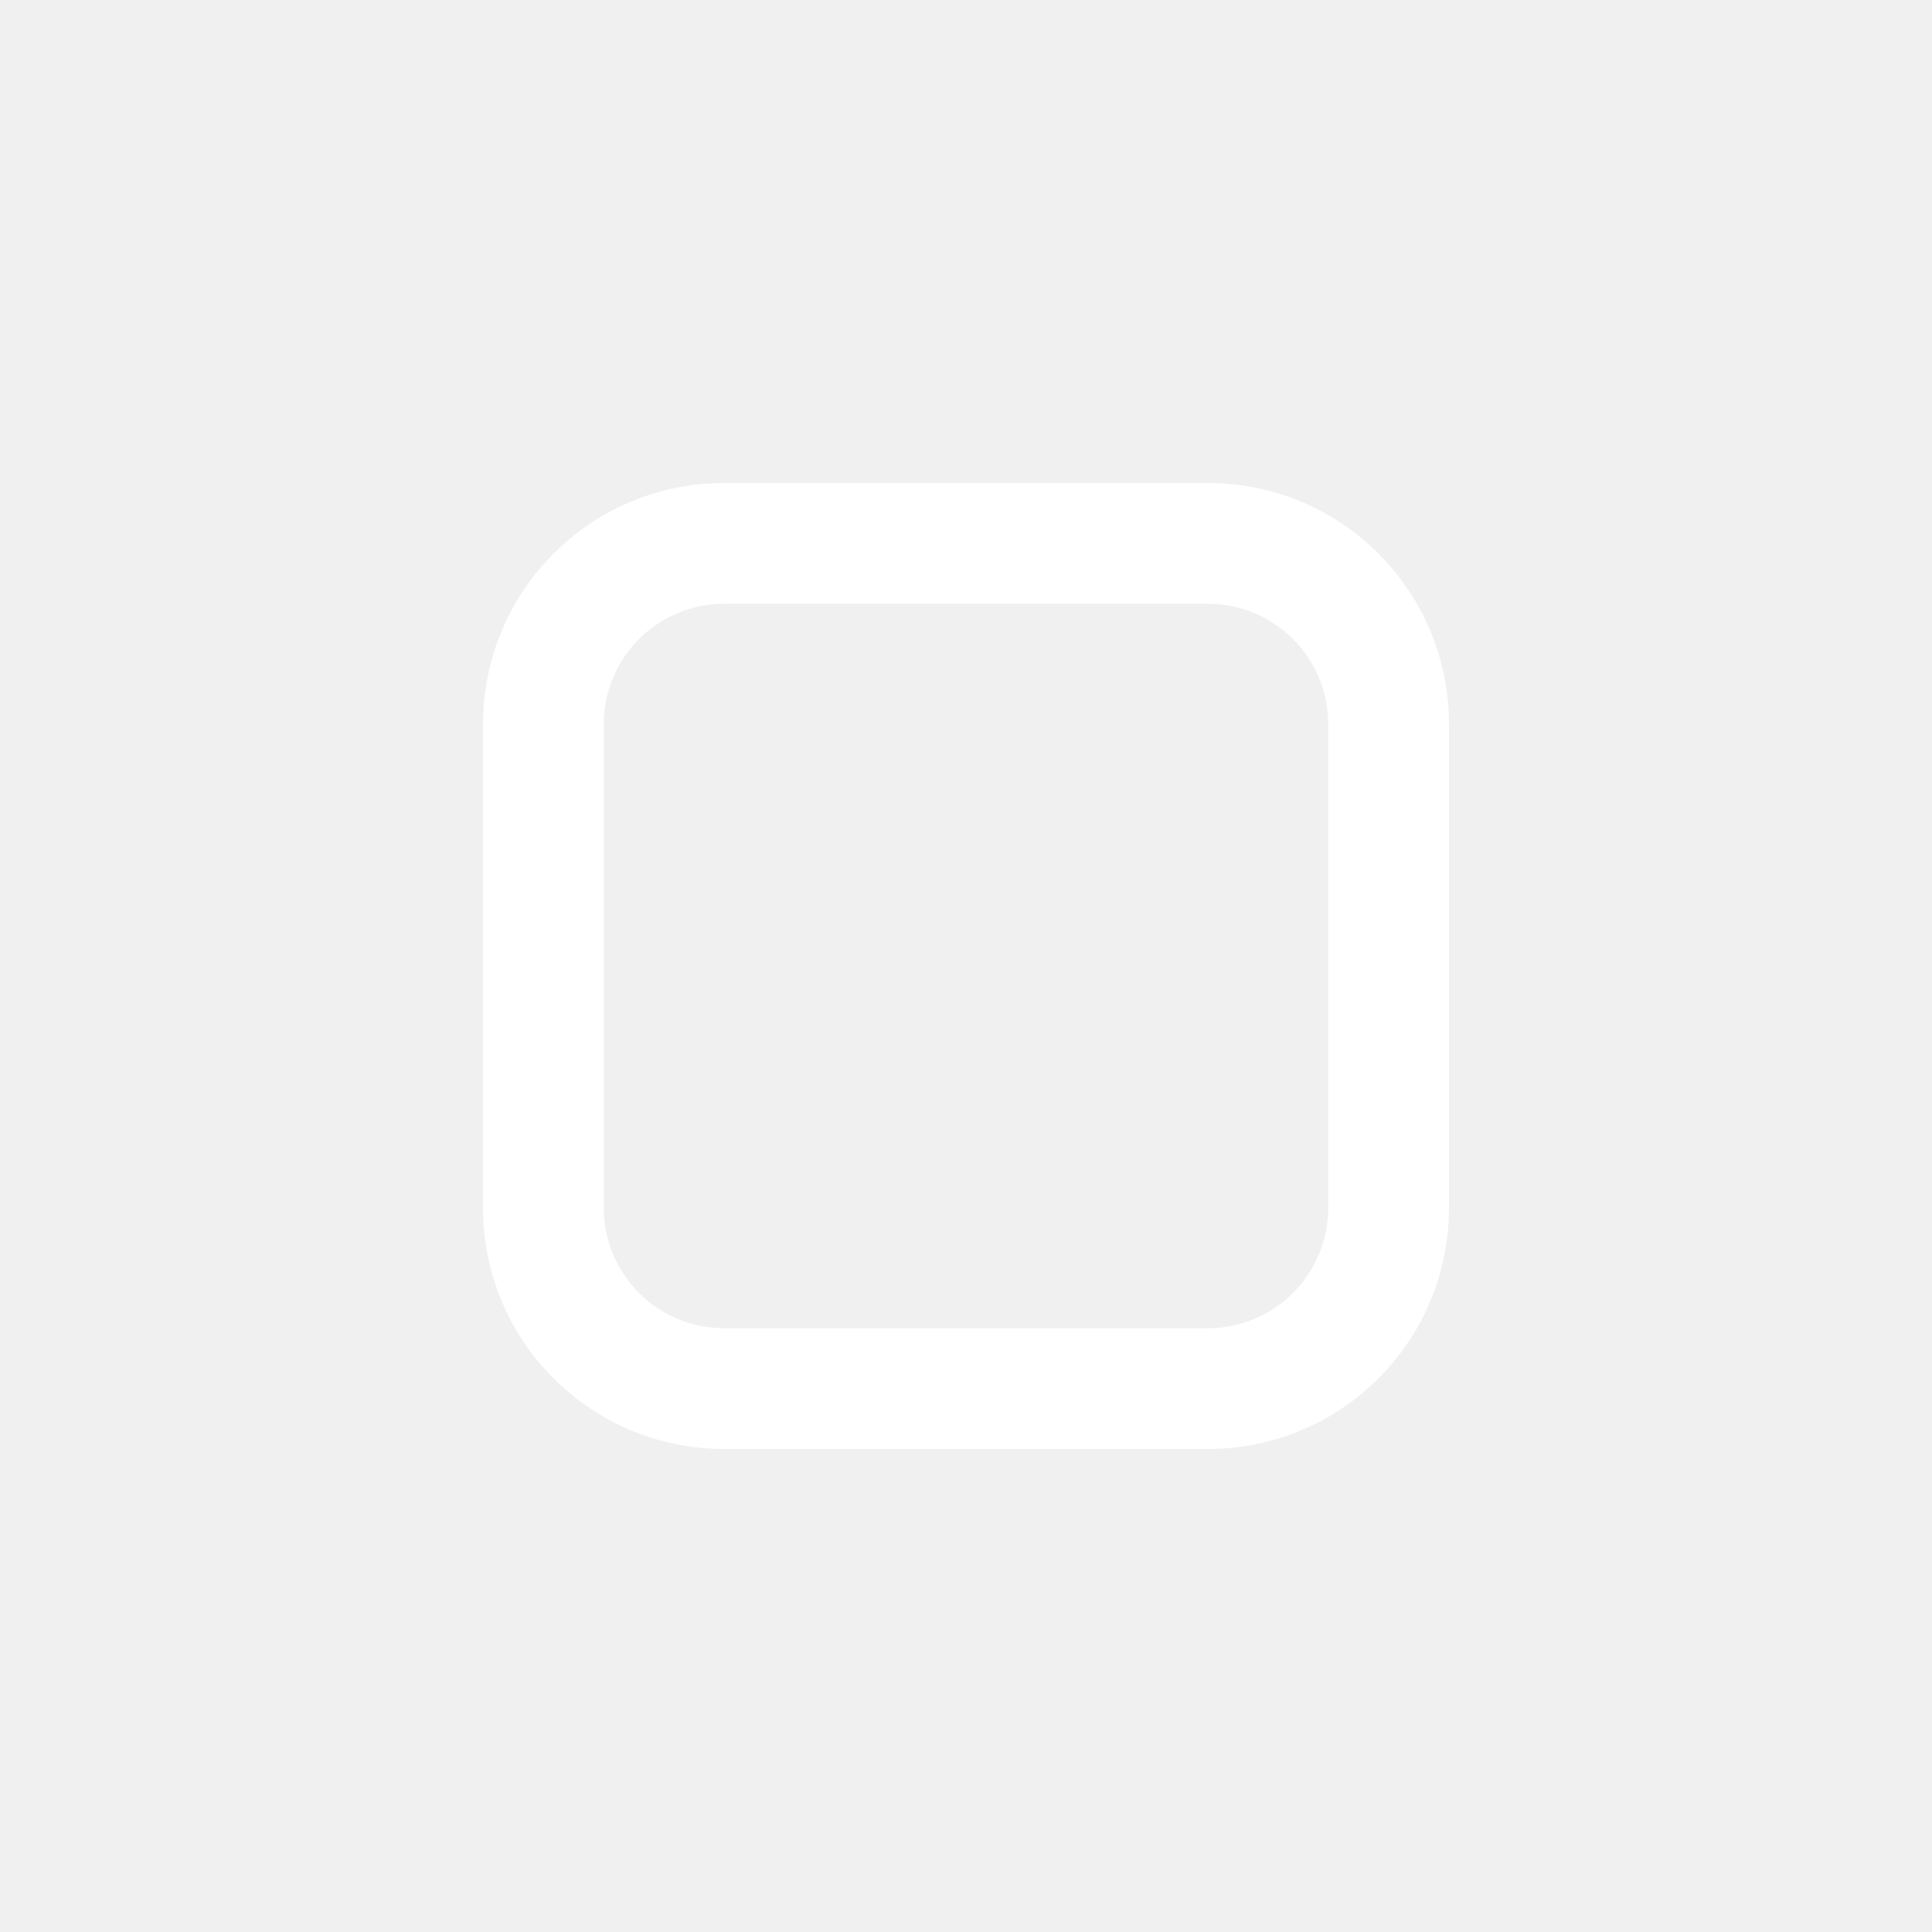
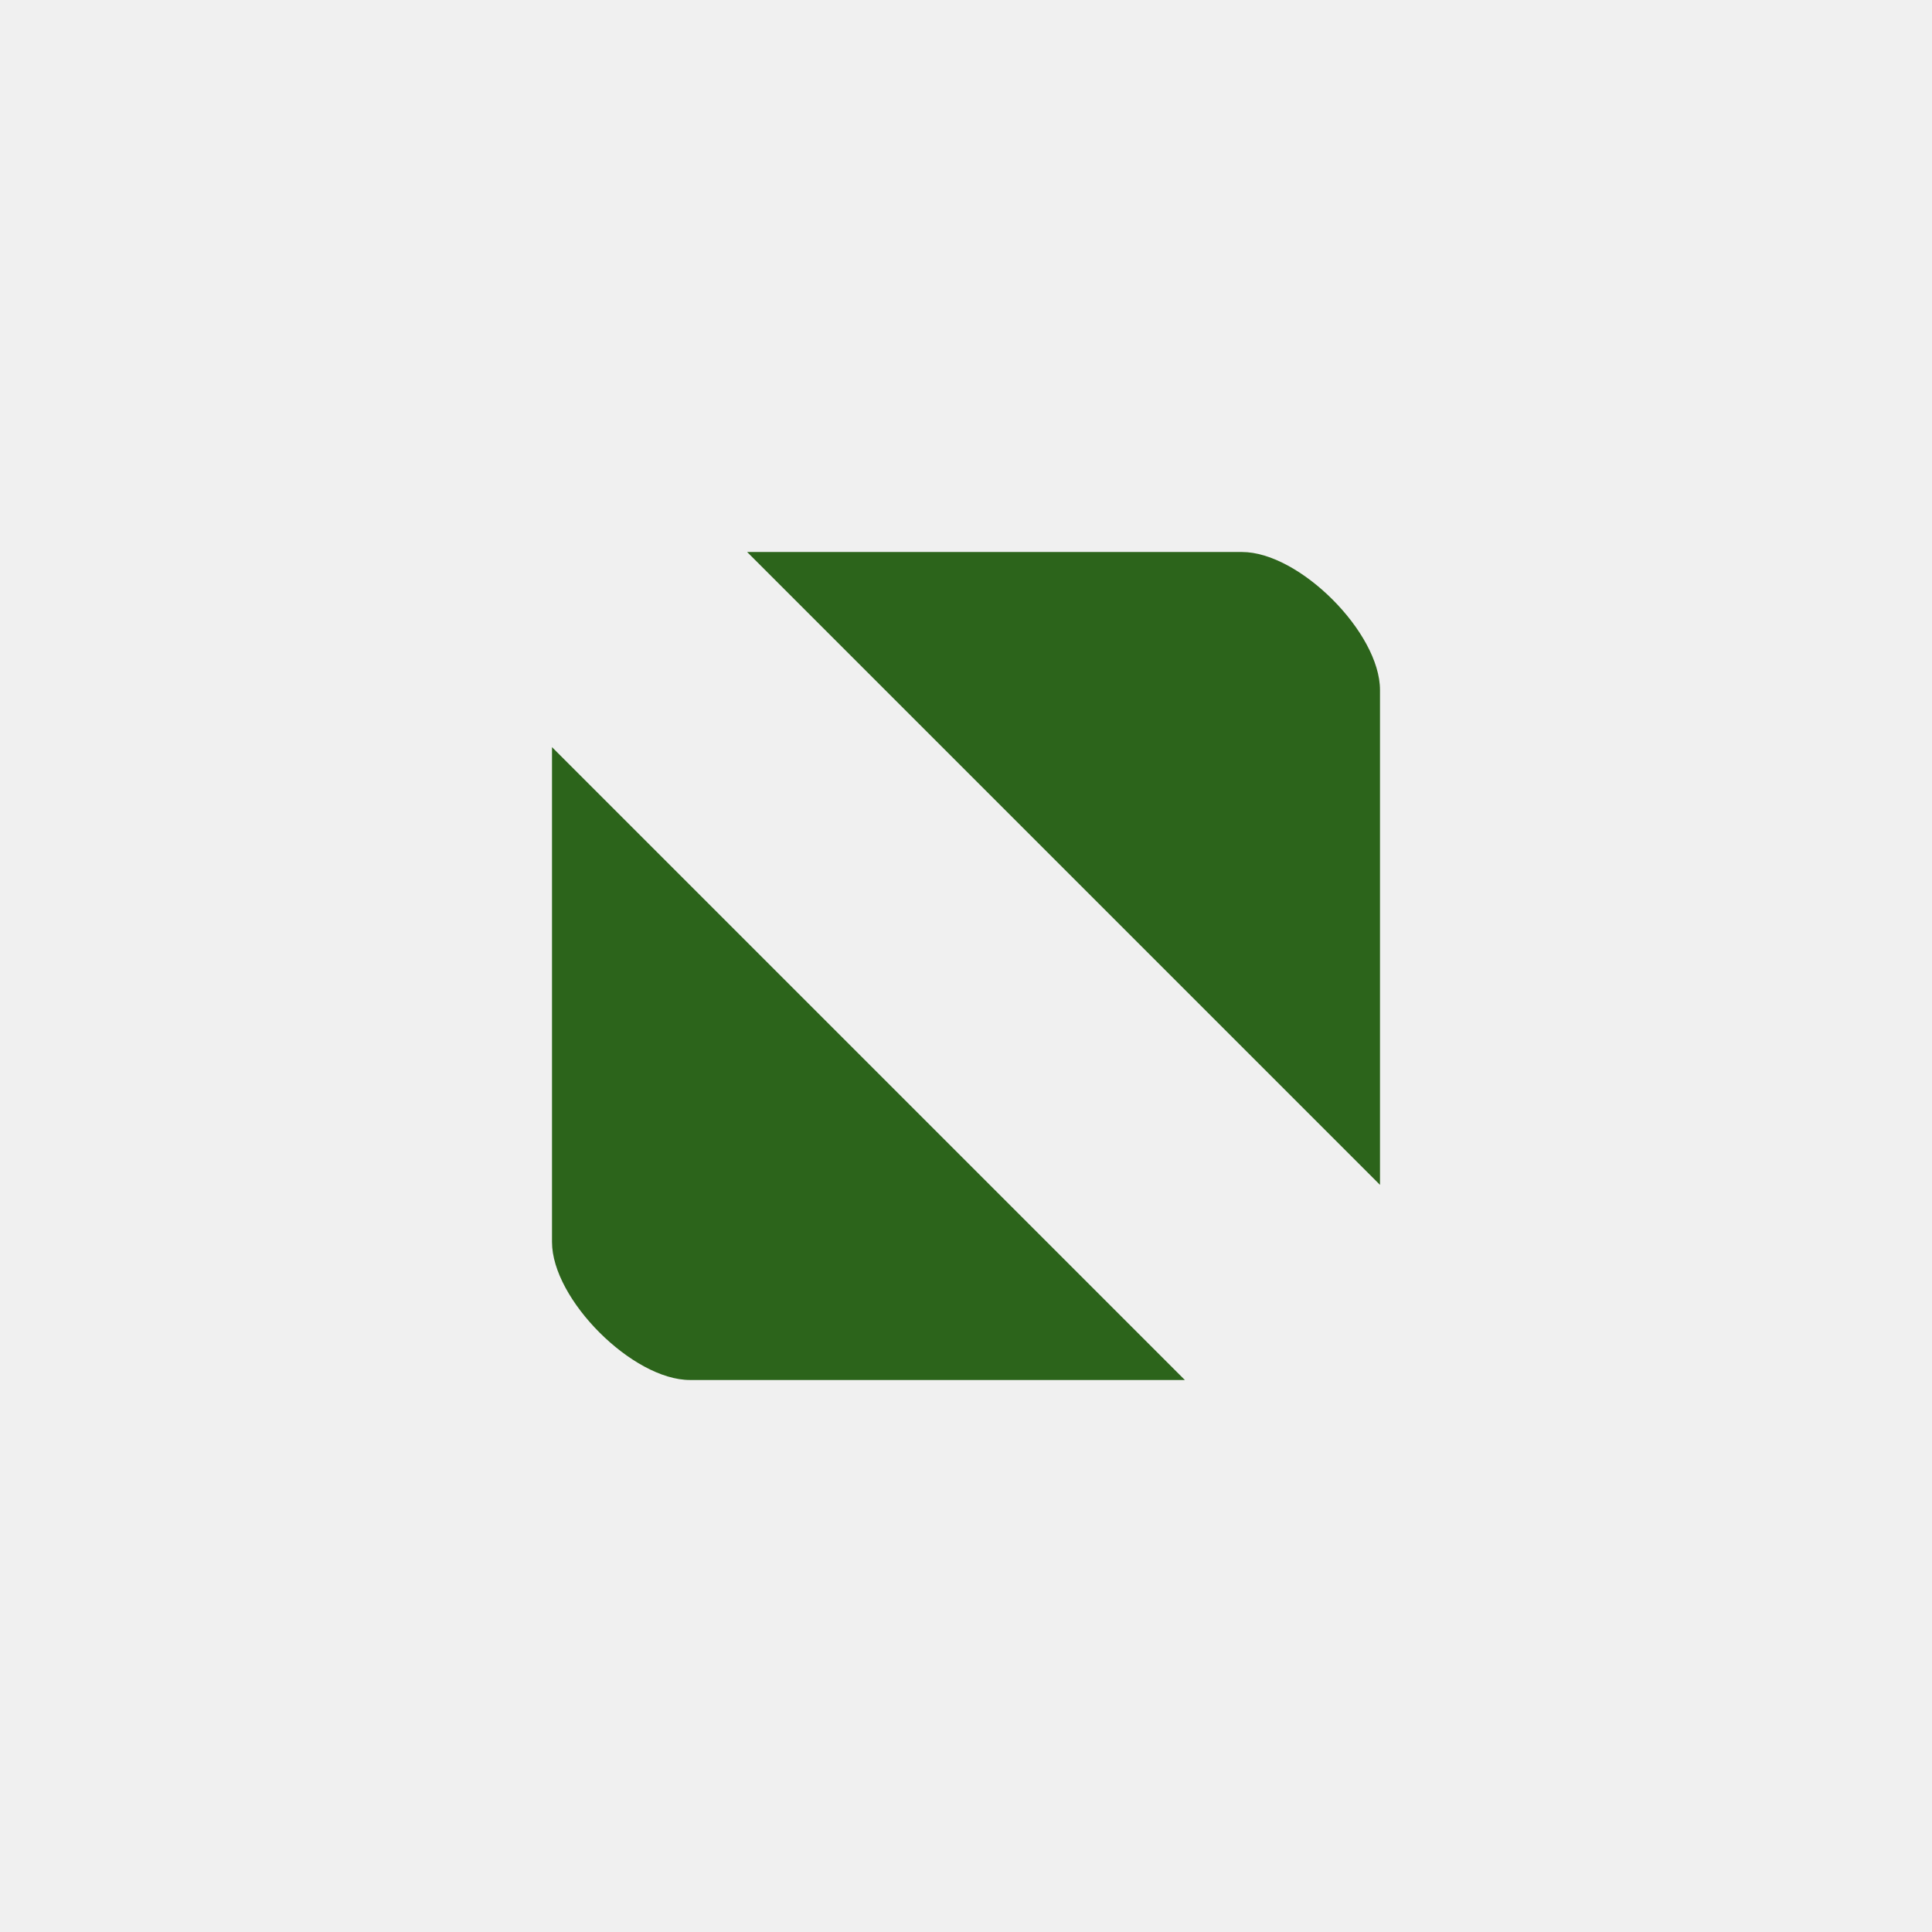
- <svg xmlns="http://www.w3.org/2000/svg" width="32" height="32" version="1.1" viewBox="0 0 32 32">
-   <path d="m12 8c-2.216 0-4 1.784-4 4v8c0 2.216 1.784 4 4 4h8c2.216 0 4-1.784 4-4v-8c0-2.216-1.784-4-4-4zm0 2h8c1.108 0 2 0.892 2 2v8c0 1.108-0.892 2-2 2h-8c-1.108 0-2-0.892-2-2v-8c0-1.108 0.892-2 2-2z" fill="#ffffff" stroke-width="2" />
+ <svg xmlns="http://www.w3.org/2000/svg" width="28" height="28" version="1.1" viewBox="0 0 28 28" id="svg4" fill="#2c641b">
+   <defs id="defs8" />
+   <path id="path1955" d="M 10.828,8 20,17.172 V 10 c 0,-0.831 -1.169,-2 -2,-2 z M 8,10.828 V 18 c 0,0.831 1.169,2 2,2 h 7.172 z" />
</svg>
